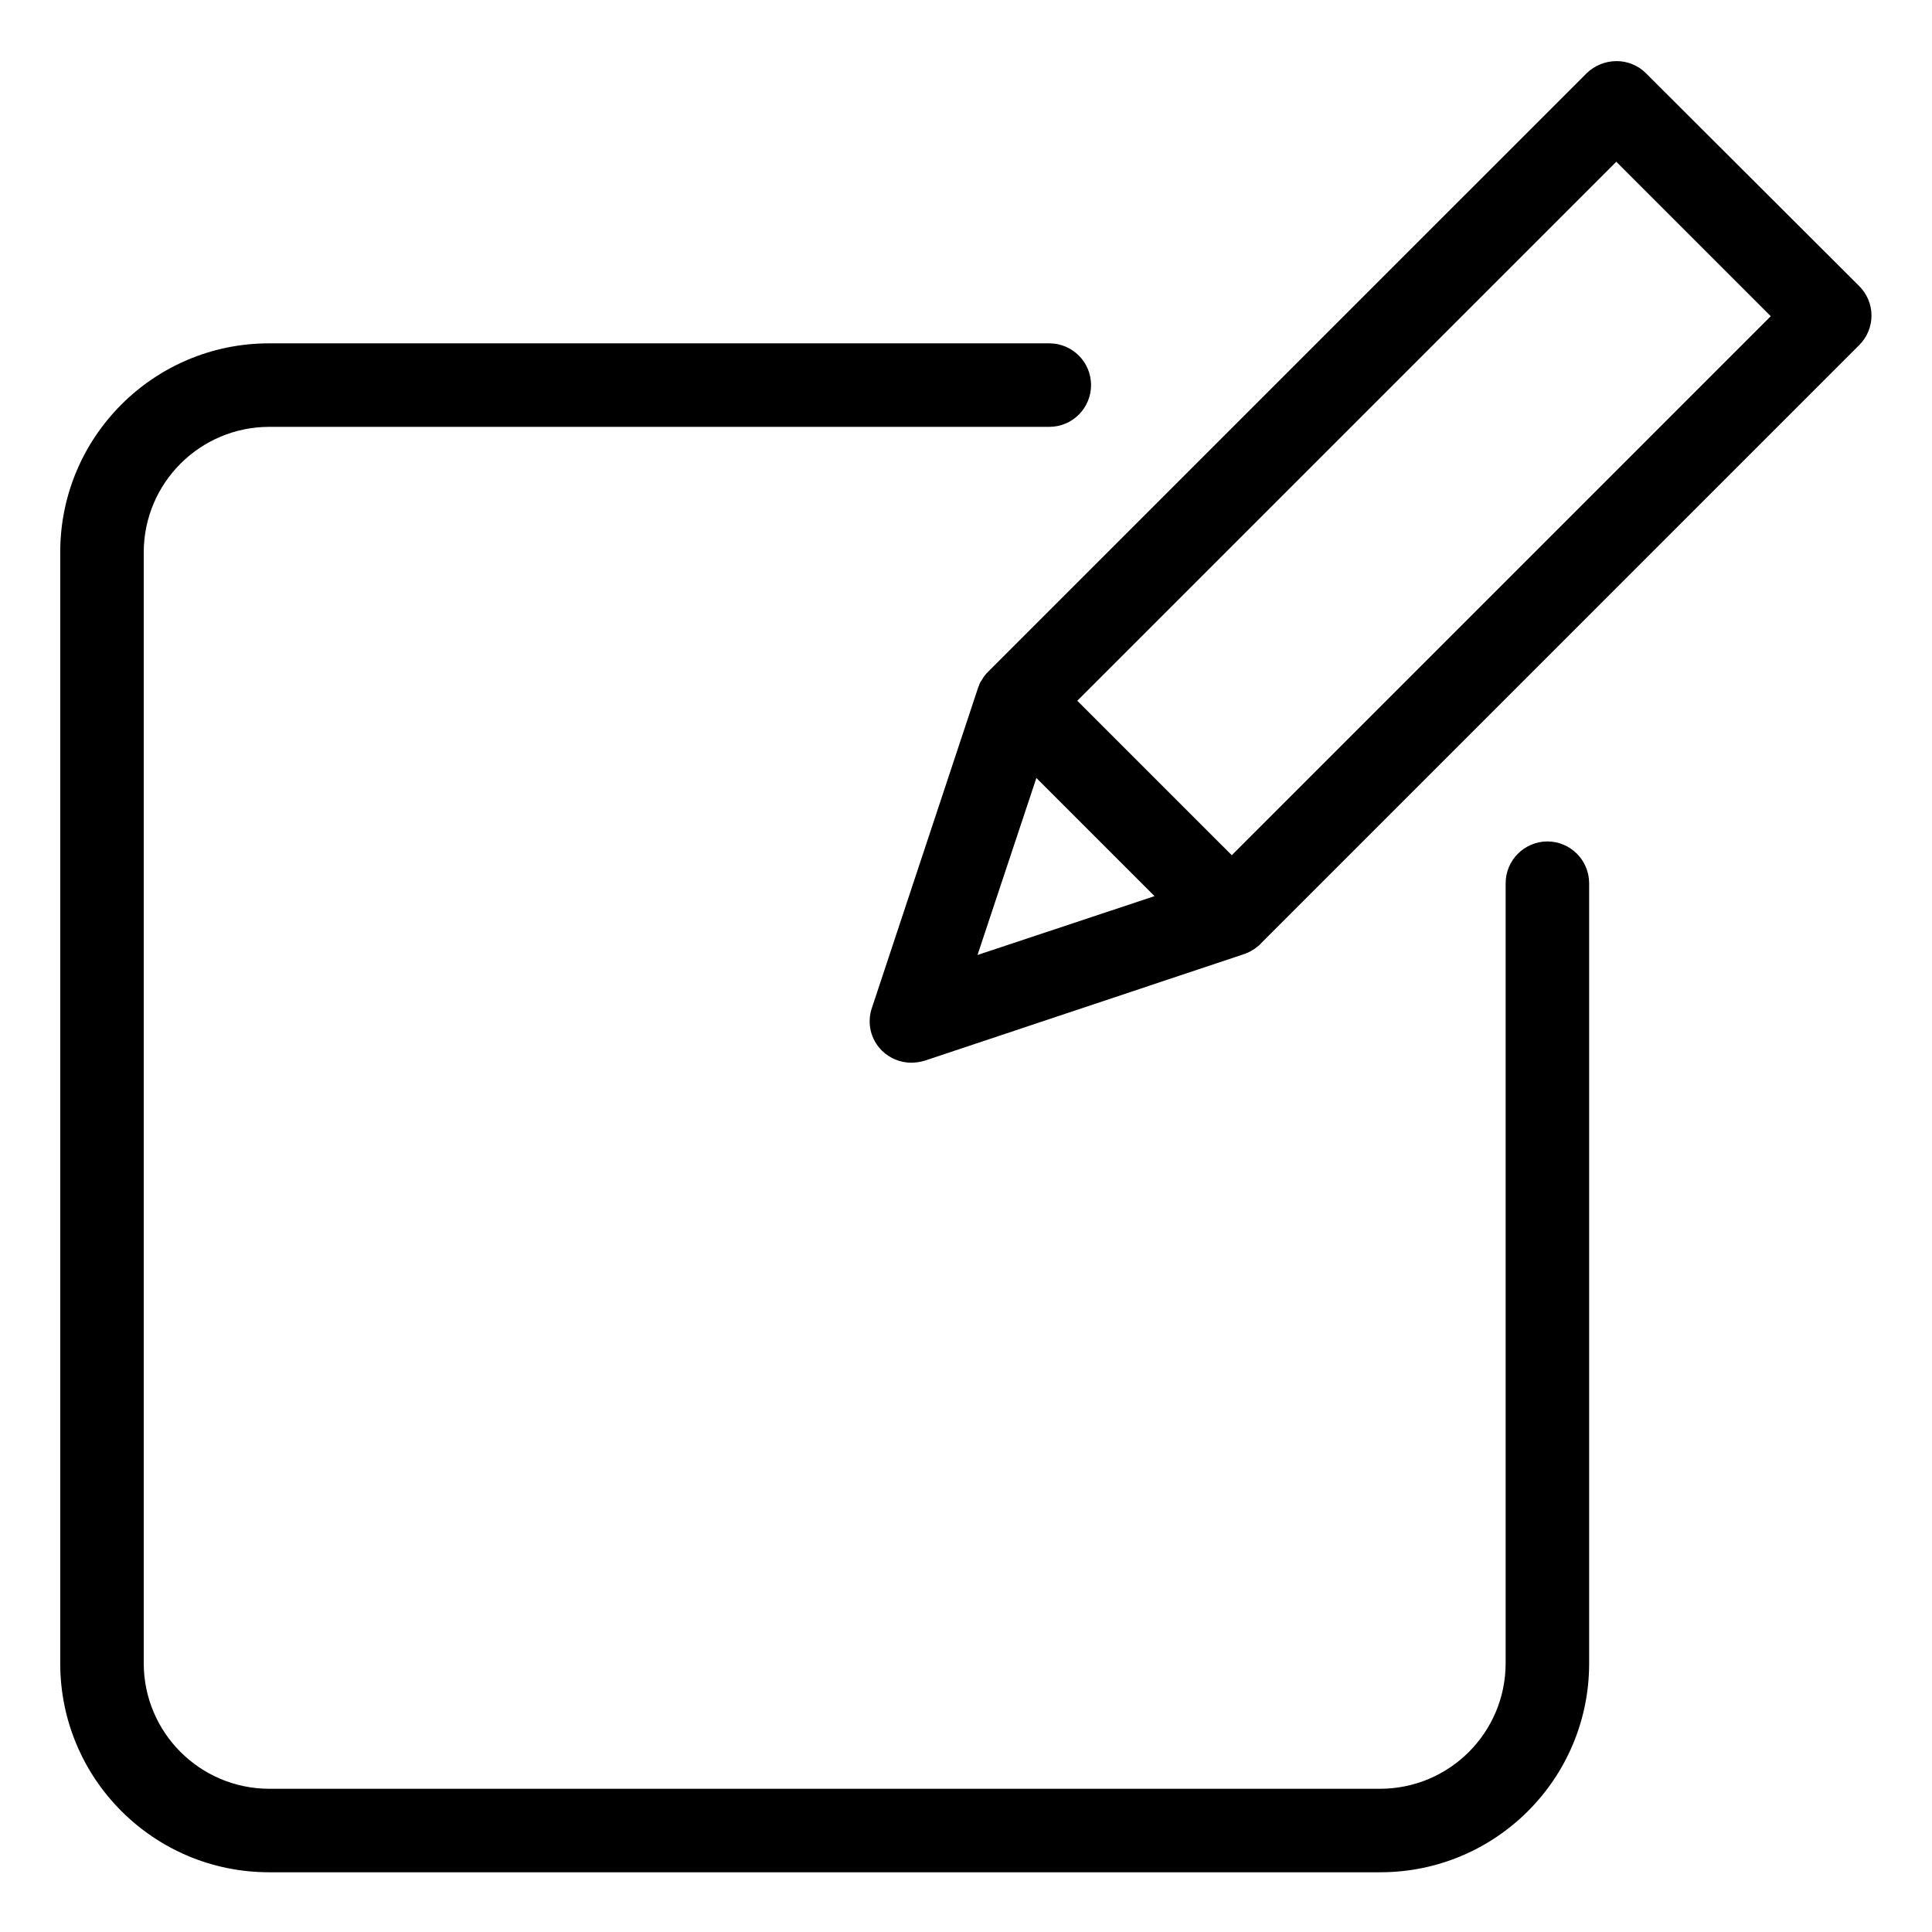
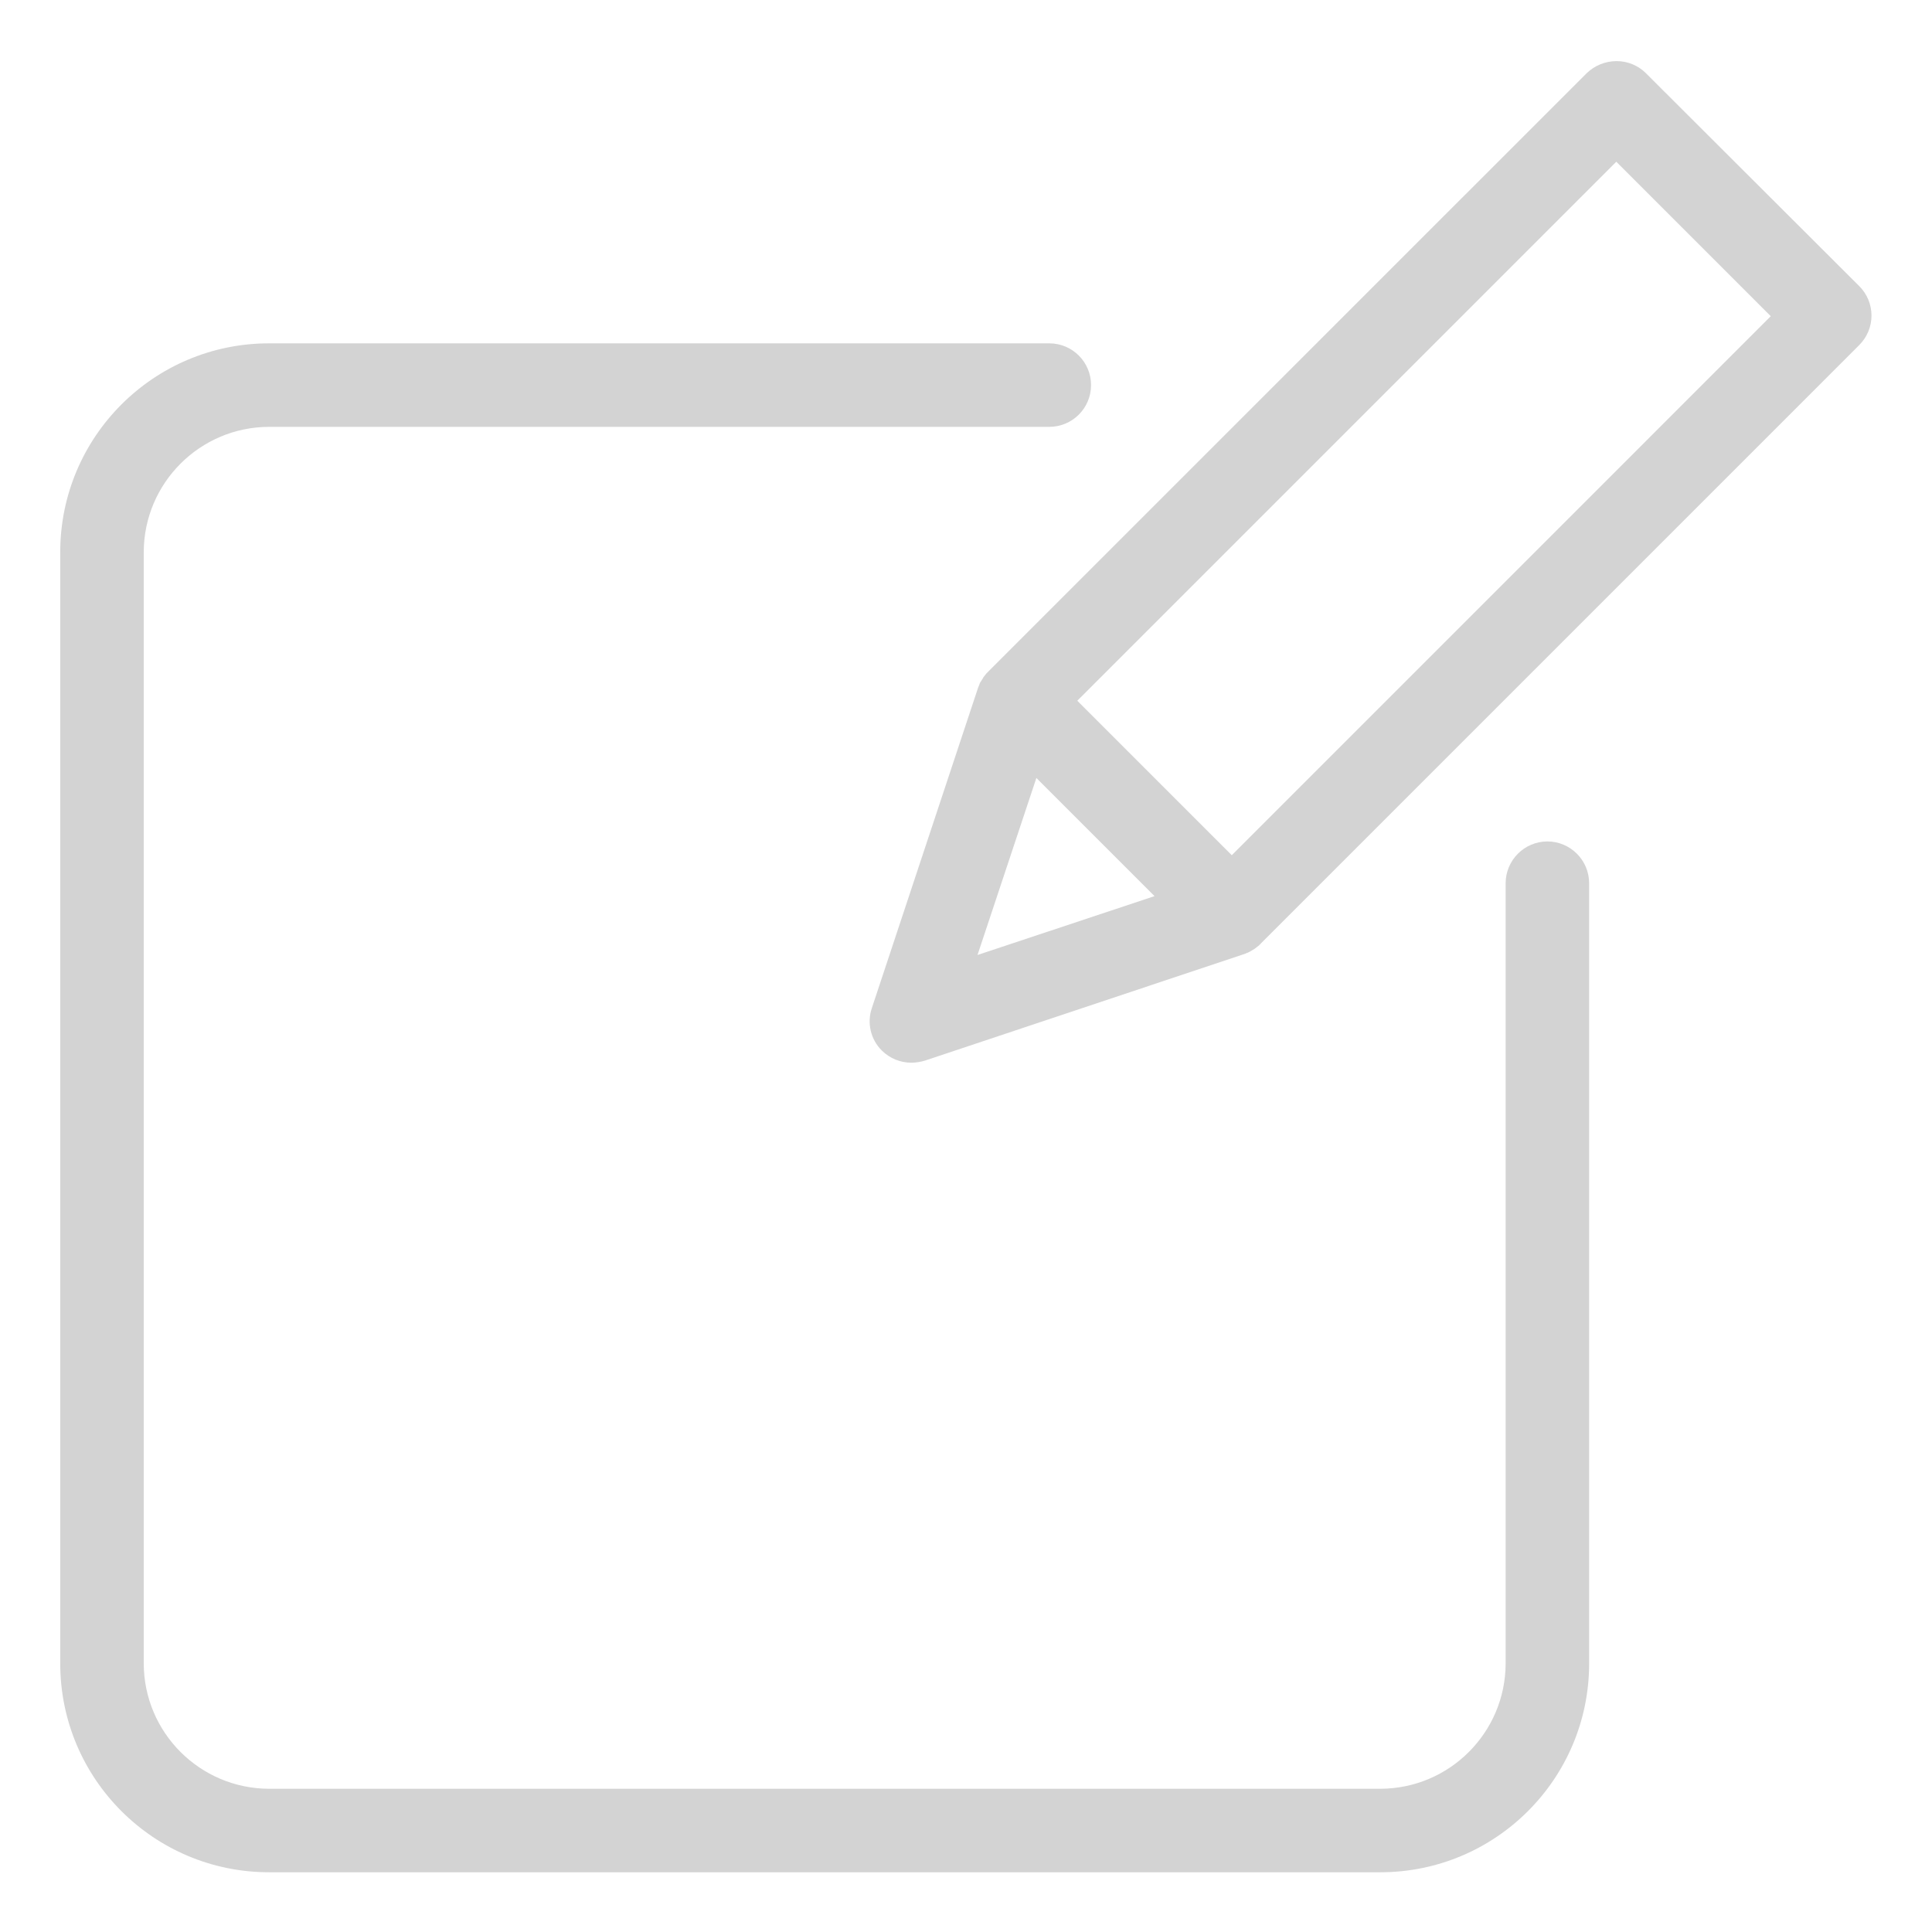
- <svg xmlns="http://www.w3.org/2000/svg" height="577pt" viewBox="-18 -18 577.332 577" width="577pt">
+ <svg xmlns="http://www.w3.org/2000/svg" height="577pt" fill="#d3d3d3" viewBox="-18 -18 577.332 577" width="577pt">
  <path d="m473.848 3.715c-2.348-2.348-5.539-3.652-8.859-3.617-3.309.023-6.477 1.316-8.855 3.617l-178.664 178.656-.496.504-.25.25c-.246.375-.621.75-.871 1.121 0 .125-.125.125-.125.25-.25.371-.379.625-.625.996-.129.125-.129.254-.25.375-.125.375-.246.625-.375 1 0 .125-.125.125-.125.246l-31.816 95.945c-1.523 4.465-.363 9.414 3 12.727 2.355 2.324 5.539 3.625 8.852 3.617 1.355-.027 2.703-.234 3.996-.625l95.695-31.938c.121 0 .121 0 .246-.125.395-.113.777-.281 1.121-.496.098-.016.188-.059.254-.129.371-.246.871-.496 1.246-.75.371-.25.746-.625 1.121-.871.129-.121.25-.121.25-.25.125-.125.375-.25.504-.496l178.777-178.785c2.34-2.336 3.652-5.5 3.652-8.797 0-3.301-1.312-6.469-3.652-8.797zm-182.152 210.598 35.309 35.309-52.902 17.59zm58.391 23.082-46.164-46.16 161.066-161.07 46.16 46.16zm0 0" />
  <path d="m444.402 233.277c-6.883.02-12.457 5.594-12.477 12.477v233.184c-.059 20.645-16.777 37.363-37.43 37.43h-332.113c-20.645-.066-37.371-16.785-37.43-37.43v-332.121c.059-20.645 16.785-37.367 37.43-37.43h233.176c6.895 0 12.477-5.586 12.477-12.477s-5.582-12.477-12.477-12.477h-233.176c-34.449.016-62.367 27.938-62.383 62.383v332.121c.016 34.445 27.934 62.367 62.383 62.379h332.113c34.449-.012 62.371-27.934 62.383-62.379v-233.184c-.02-6.883-5.594-12.457-12.477-12.477zm0 0" />
</svg>
